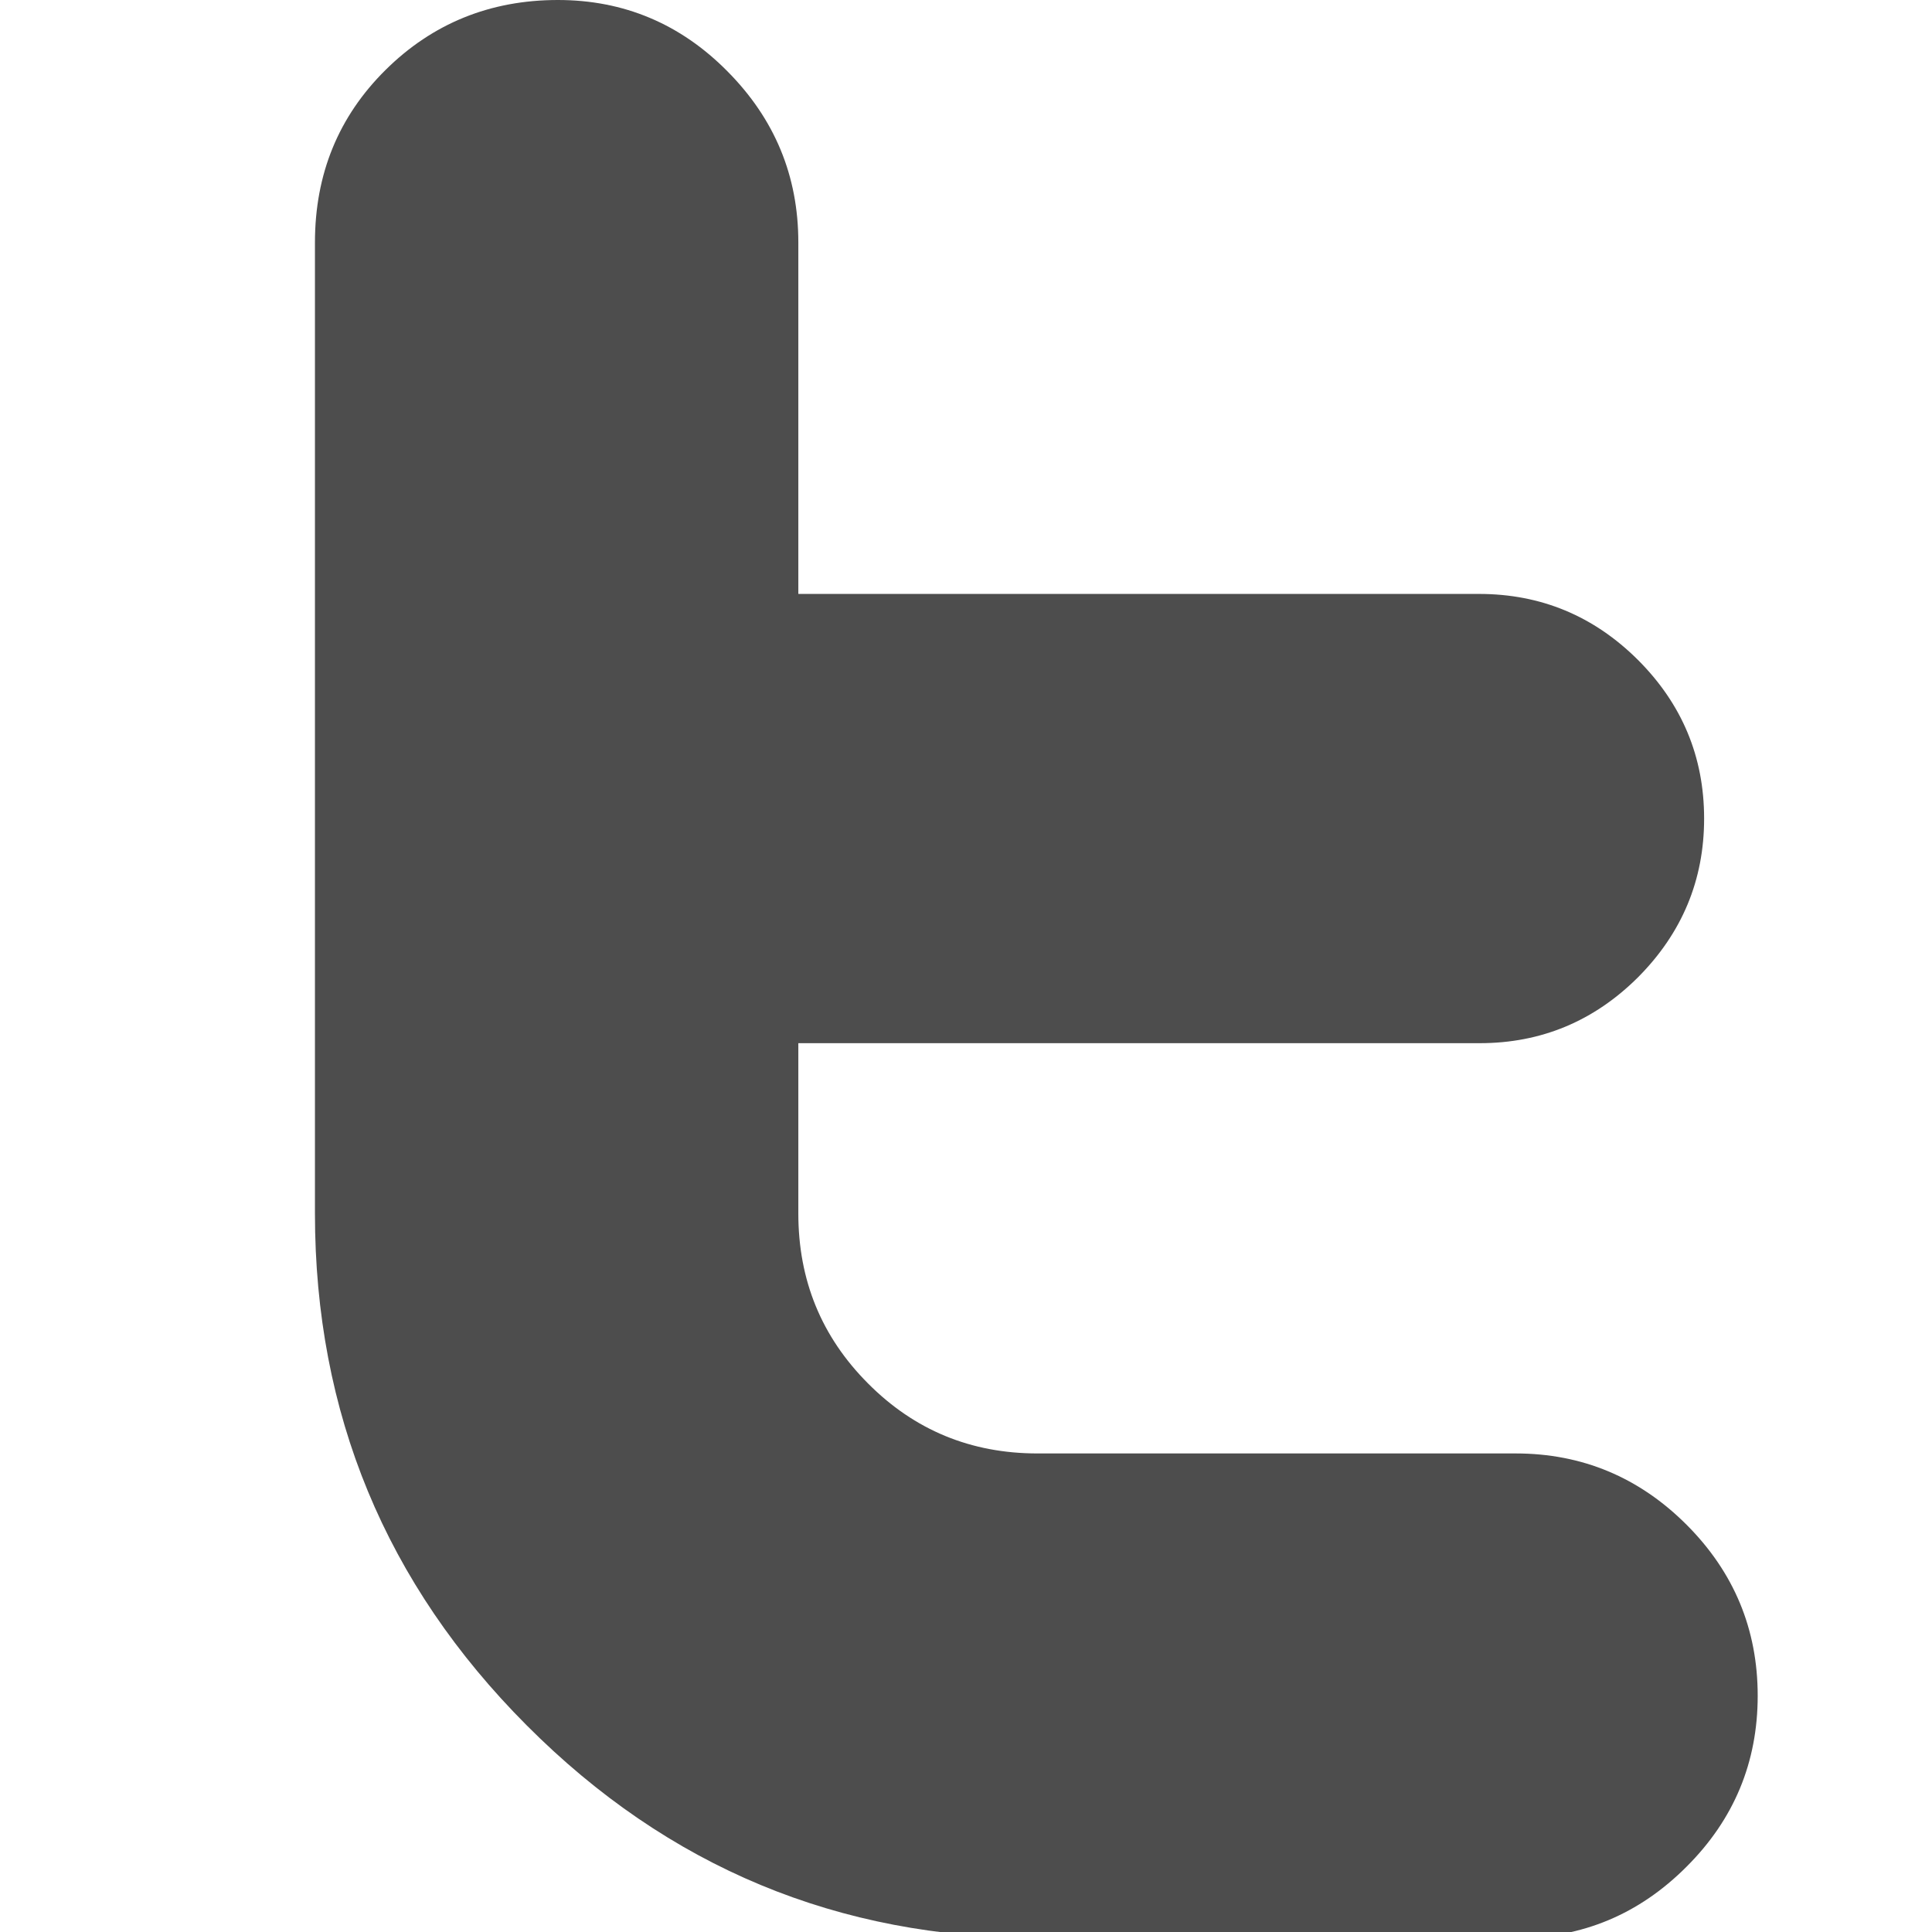
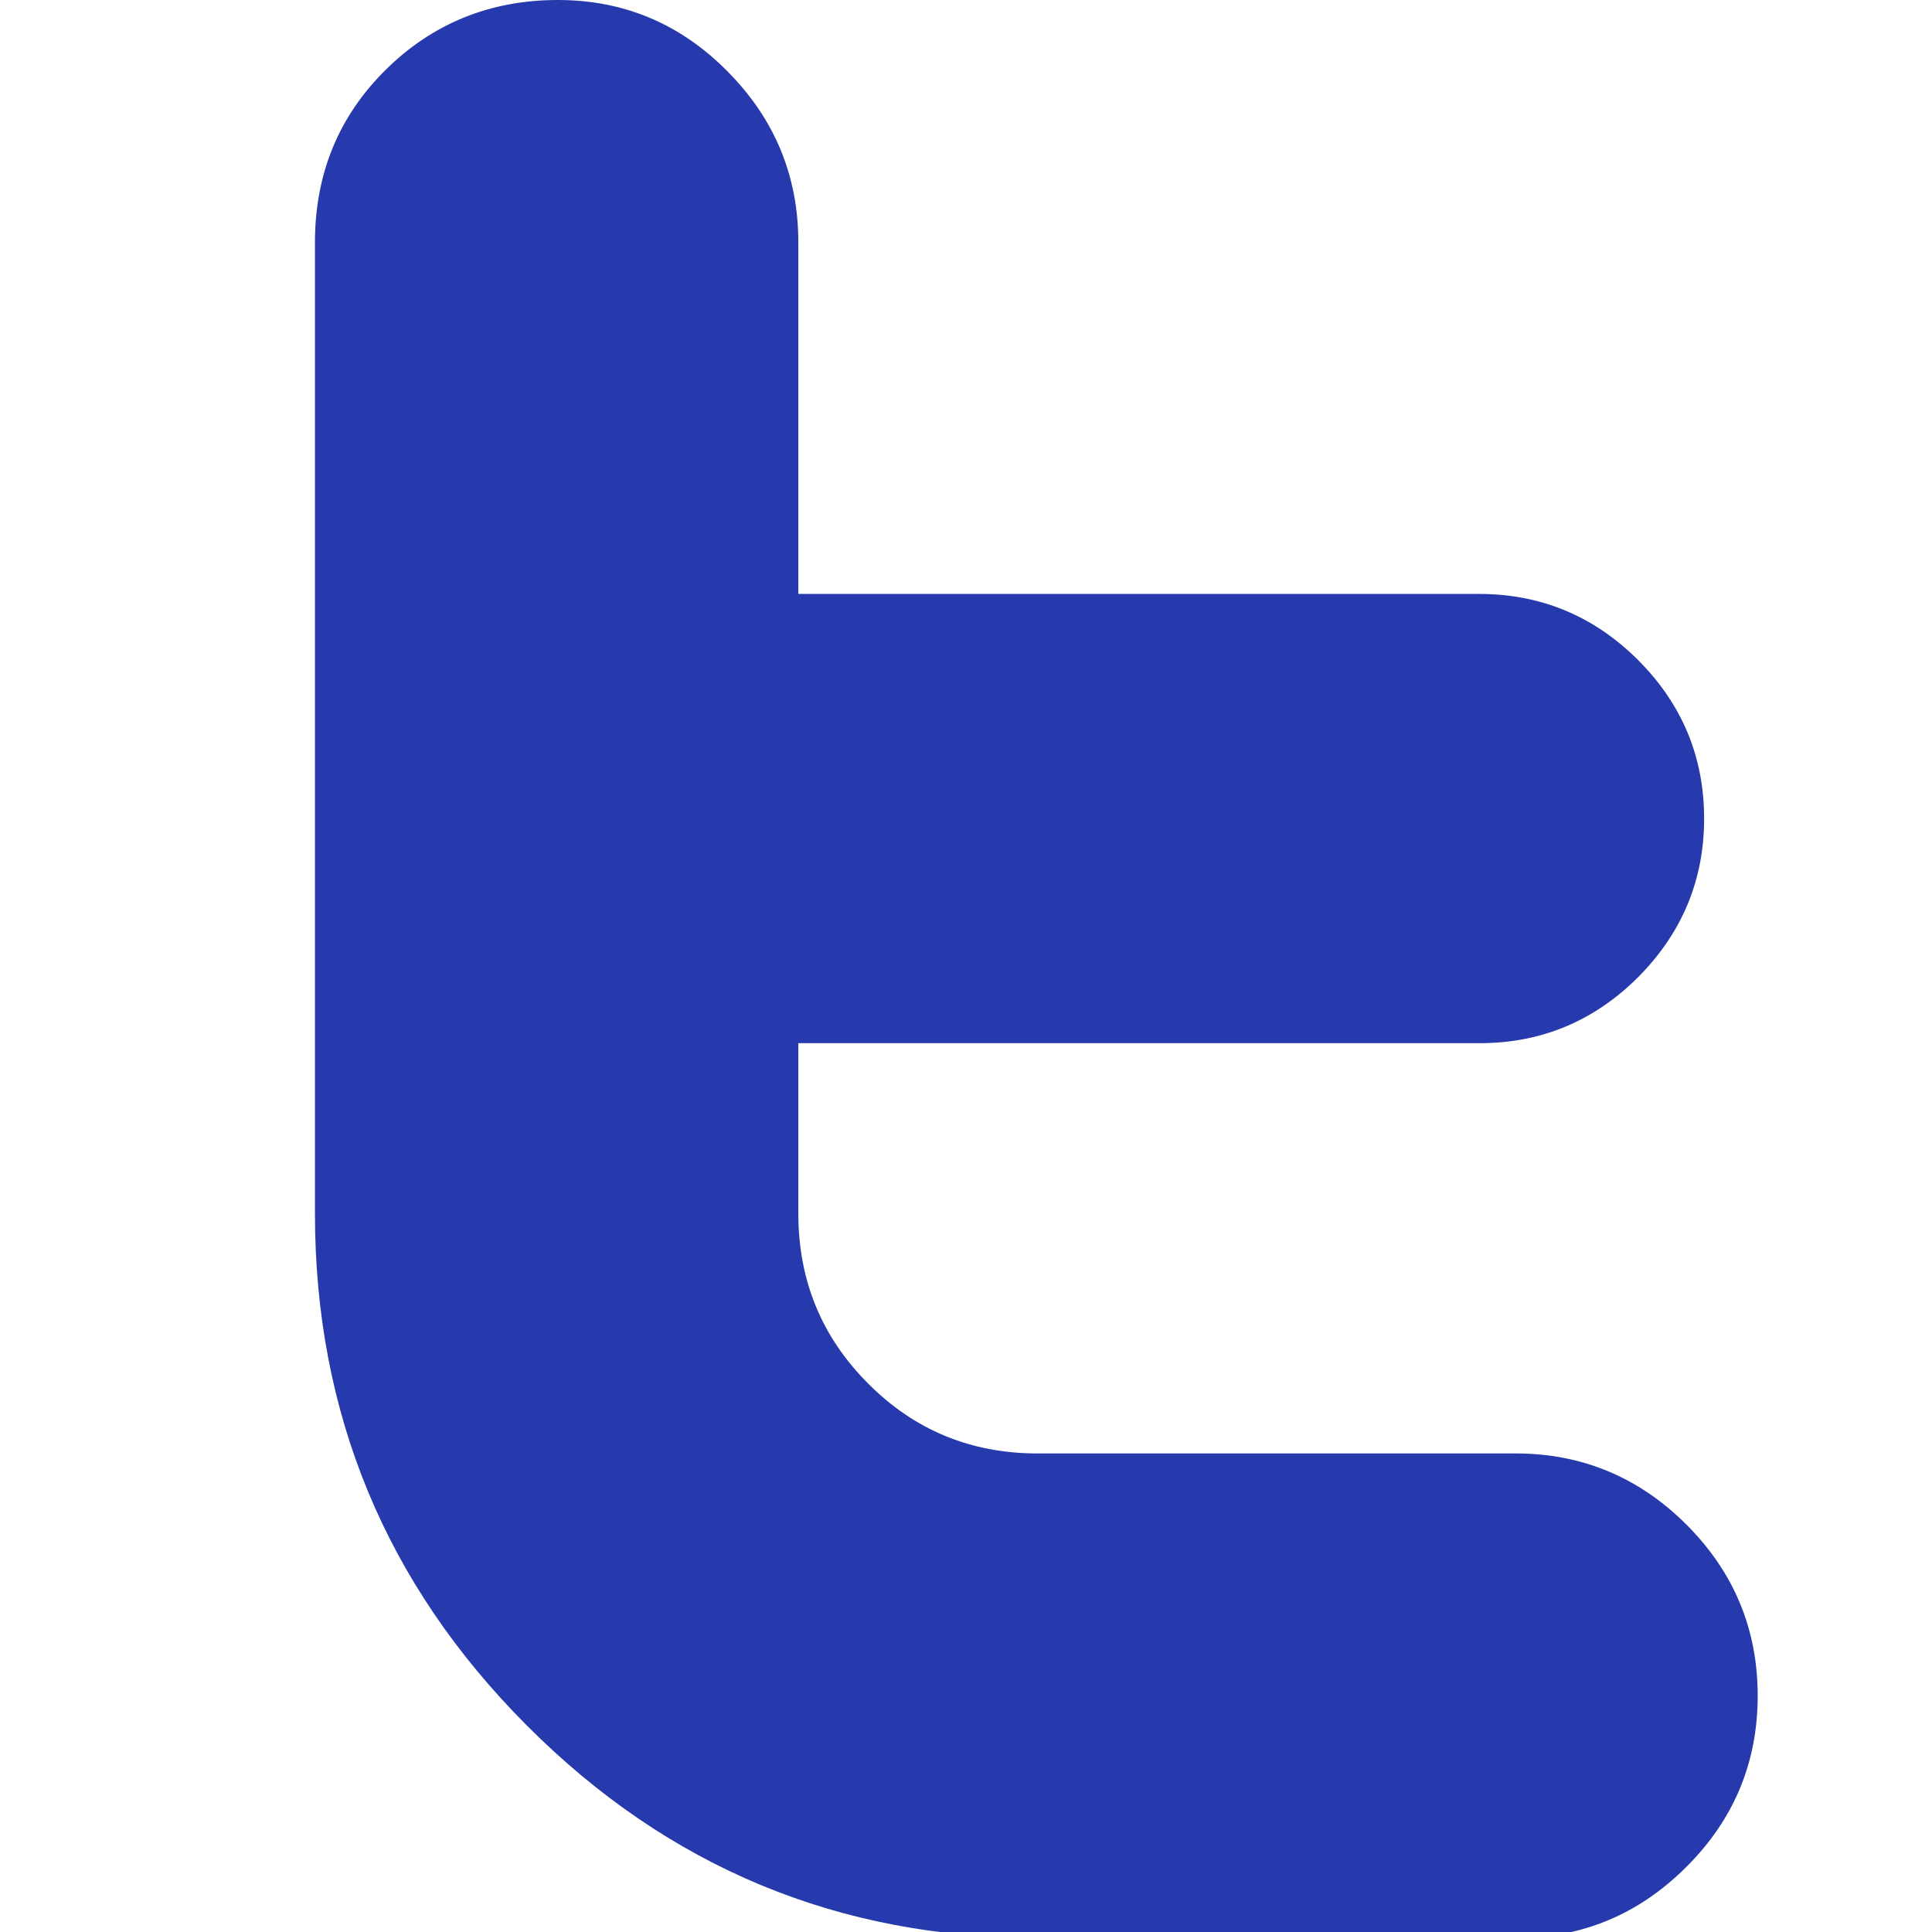
<svg xmlns="http://www.w3.org/2000/svg" version="1.1" id="Layer_1" x="0px" y="0px" width="77.667px" height="77.667px" viewBox="0 0 77.667 77.667" enable-background="new 0 0 77.667 77.667" xml:space="preserve">
-   <path id="Twitter" fill="#4D4D4D" d="M60.932,58.429H41.708c-2.673,0-4.945-0.935-6.812-2.813c-1.875-1.88-2.803-4.153-2.803-6.838  v-6.842h27.393c2.471,0,4.598-0.889,6.366-2.652c1.767-1.778,2.654-3.903,2.654-6.377c0-2.482-0.887-4.605-2.659-6.377  c-1.774-1.768-3.907-2.654-6.389-2.654H32.093V9.742c0-2.675-0.954-4.965-2.848-6.873C27.358,0.959,25.078,0,22.427,0  c-2.724,0-5.043,0.944-6.929,2.813c-1.892,1.875-2.837,4.185-2.837,6.937v39.033c0,8.029,2.837,14.887,8.516,20.58  c5.683,5.703,12.533,8.547,20.542,8.547h19.219c2.669,0,4.959-0.959,6.864-2.87c1.907-1.902,2.858-4.197,2.858-6.869  c0-2.673-0.951-4.964-2.858-6.875C65.897,59.391,63.603,58.429,60.932,58.429z" />
+   <path id="Twitter" fill="#273AAD" d="M60.932,58.429H41.708c-2.673,0-4.945-0.935-6.812-2.813c-1.875-1.88-2.803-4.153-2.803-6.838  v-6.842h27.393c2.471,0,4.598-0.889,6.366-2.652c1.767-1.778,2.654-3.903,2.654-6.377c0-2.482-0.887-4.605-2.659-6.377  c-1.774-1.768-3.907-2.654-6.389-2.654H32.093V9.742c0-2.675-0.954-4.965-2.848-6.873C27.358,0.959,25.078,0,22.427,0  c-2.724,0-5.043,0.944-6.929,2.813c-1.892,1.875-2.837,4.185-2.837,6.937v39.033c0,8.029,2.837,14.887,8.516,20.58  c5.683,5.703,12.533,8.547,20.542,8.547h19.219c2.669,0,4.959-0.959,6.864-2.87c1.907-1.902,2.858-4.197,2.858-6.869  c0-2.673-0.951-4.964-2.858-6.875C65.897,59.391,63.603,58.429,60.932,58.429z" />
</svg>
